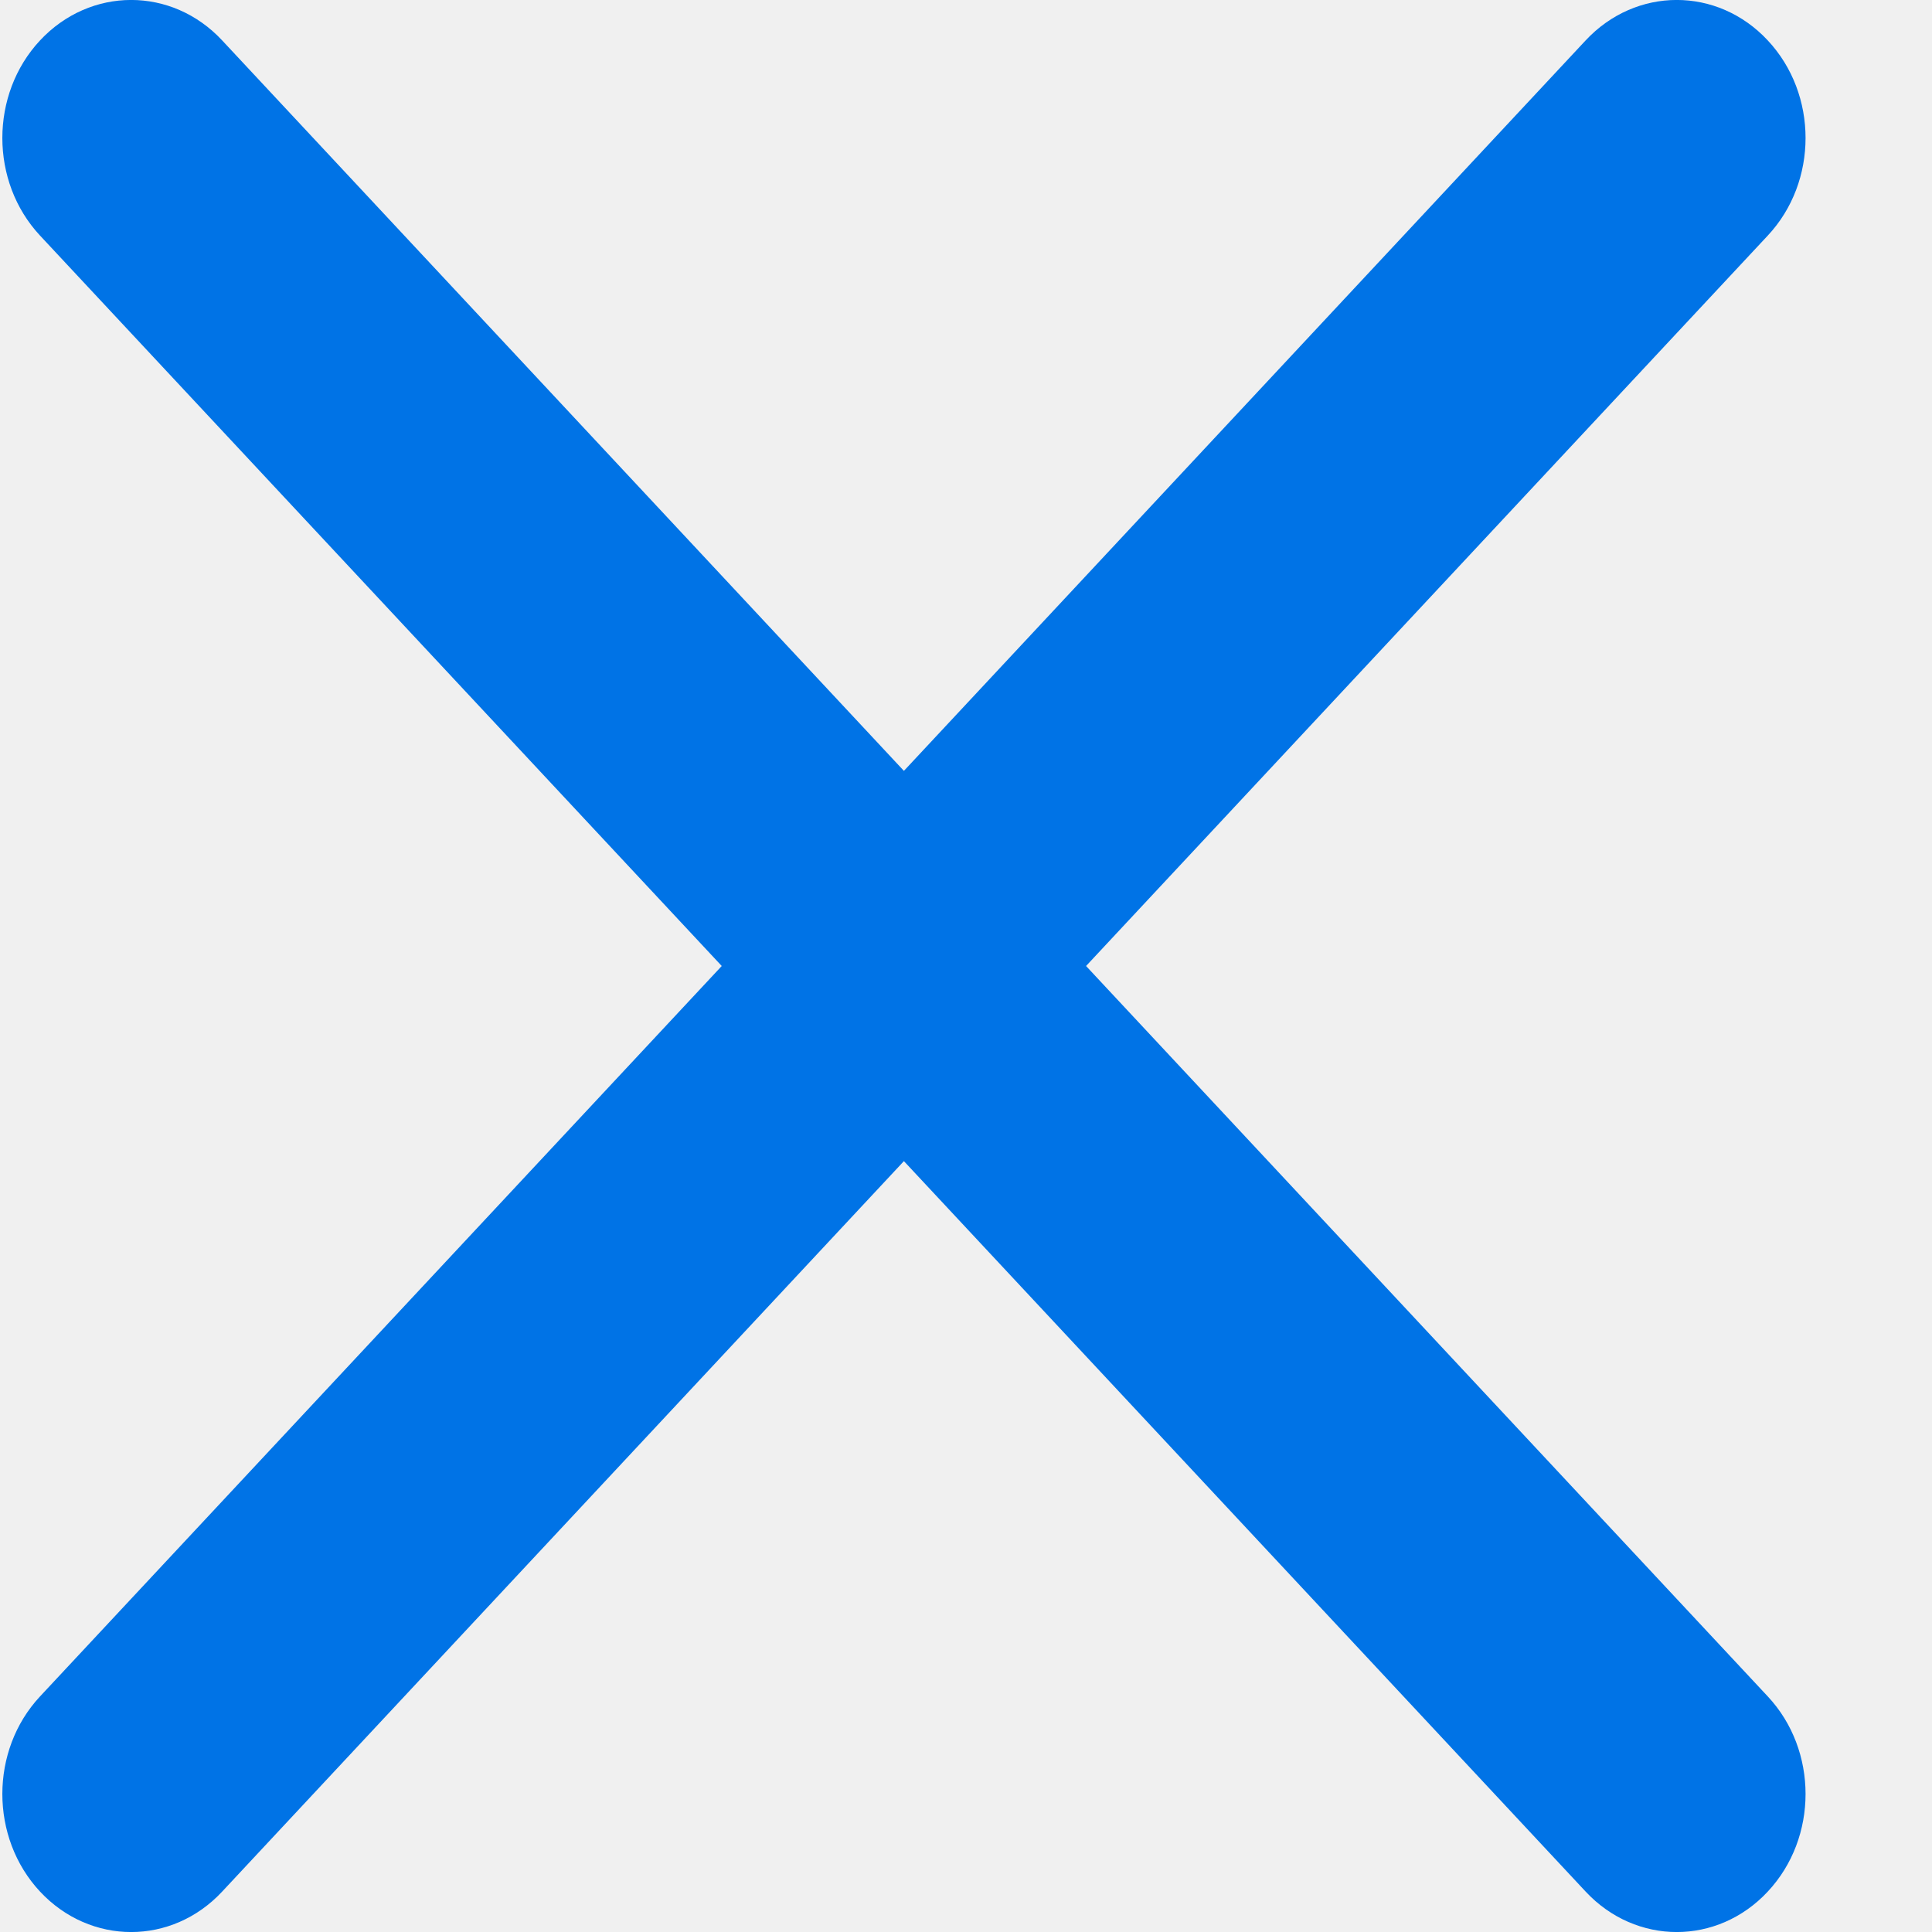
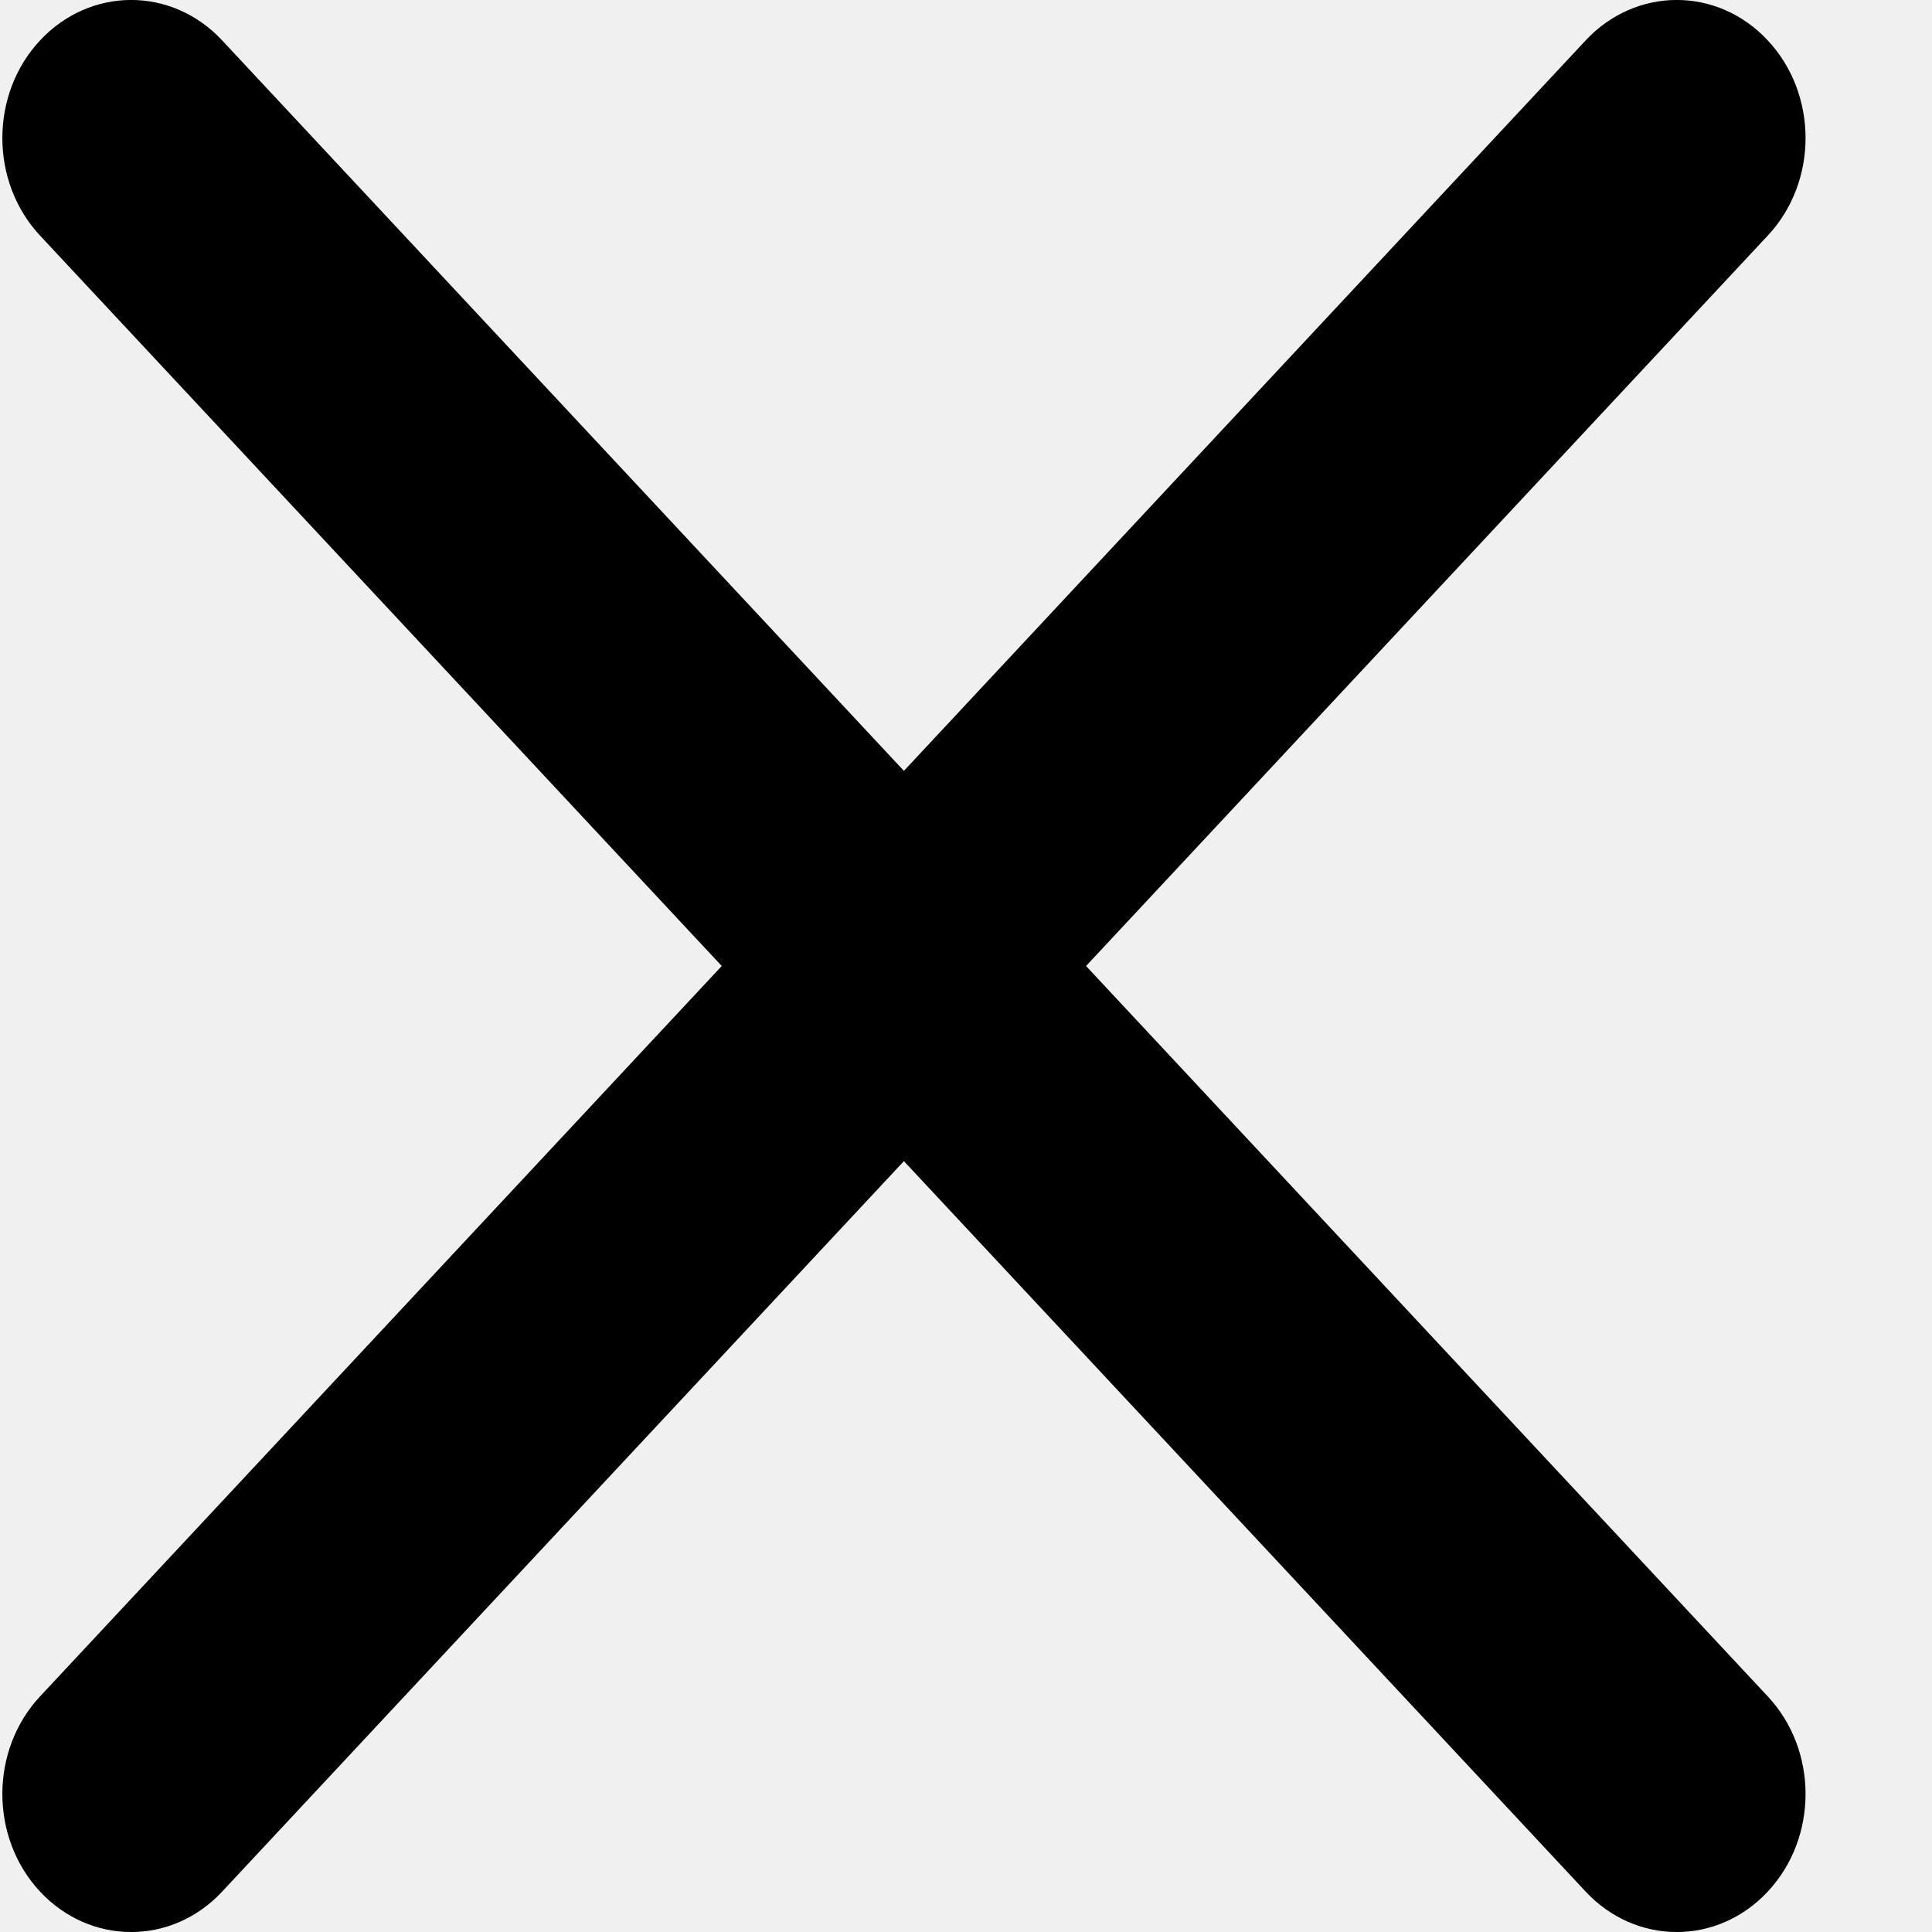
<svg xmlns="http://www.w3.org/2000/svg" width="14" height="14" viewBox="0 0 14 14" fill="none">
  <mask id="mask0_5971_7089" style="mask-type:luminance" maskUnits="userSpaceOnUse" x="0" y="0" width="14" height="14">
    <path fill-rule="evenodd" clip-rule="evenodd" d="M12.81 13.707C12.446 14.098 11.855 14.098 11.49 13.707L6.55 8.414L1.61 13.707C1.246 14.098 0.655 14.098 0.29 13.707C-0.074 13.317 -0.074 12.683 0.29 12.293L5.23 7L0.29 1.707C-0.074 1.317 -0.074 0.683 0.29 0.293C0.655 -0.098 1.246 -0.098 1.61 0.293L6.55 5.586L11.49 0.293C11.855 -0.098 12.446 -0.098 12.81 0.293C13.175 0.683 13.175 1.317 12.81 1.707L7.87 7L12.81 12.293C13.175 12.683 13.175 13.317 12.81 13.707Z" fill="white" />
  </mask>
  <g mask="url(#mask0_5971_7089)">
-     <rect x="-38.267" y="-34" width="93.333" height="100" fill="#0073E6" />
+     <rect x="-38.267" y="-34" width="93.333" height="100" fill="#000000" />
  </g>
</svg>
